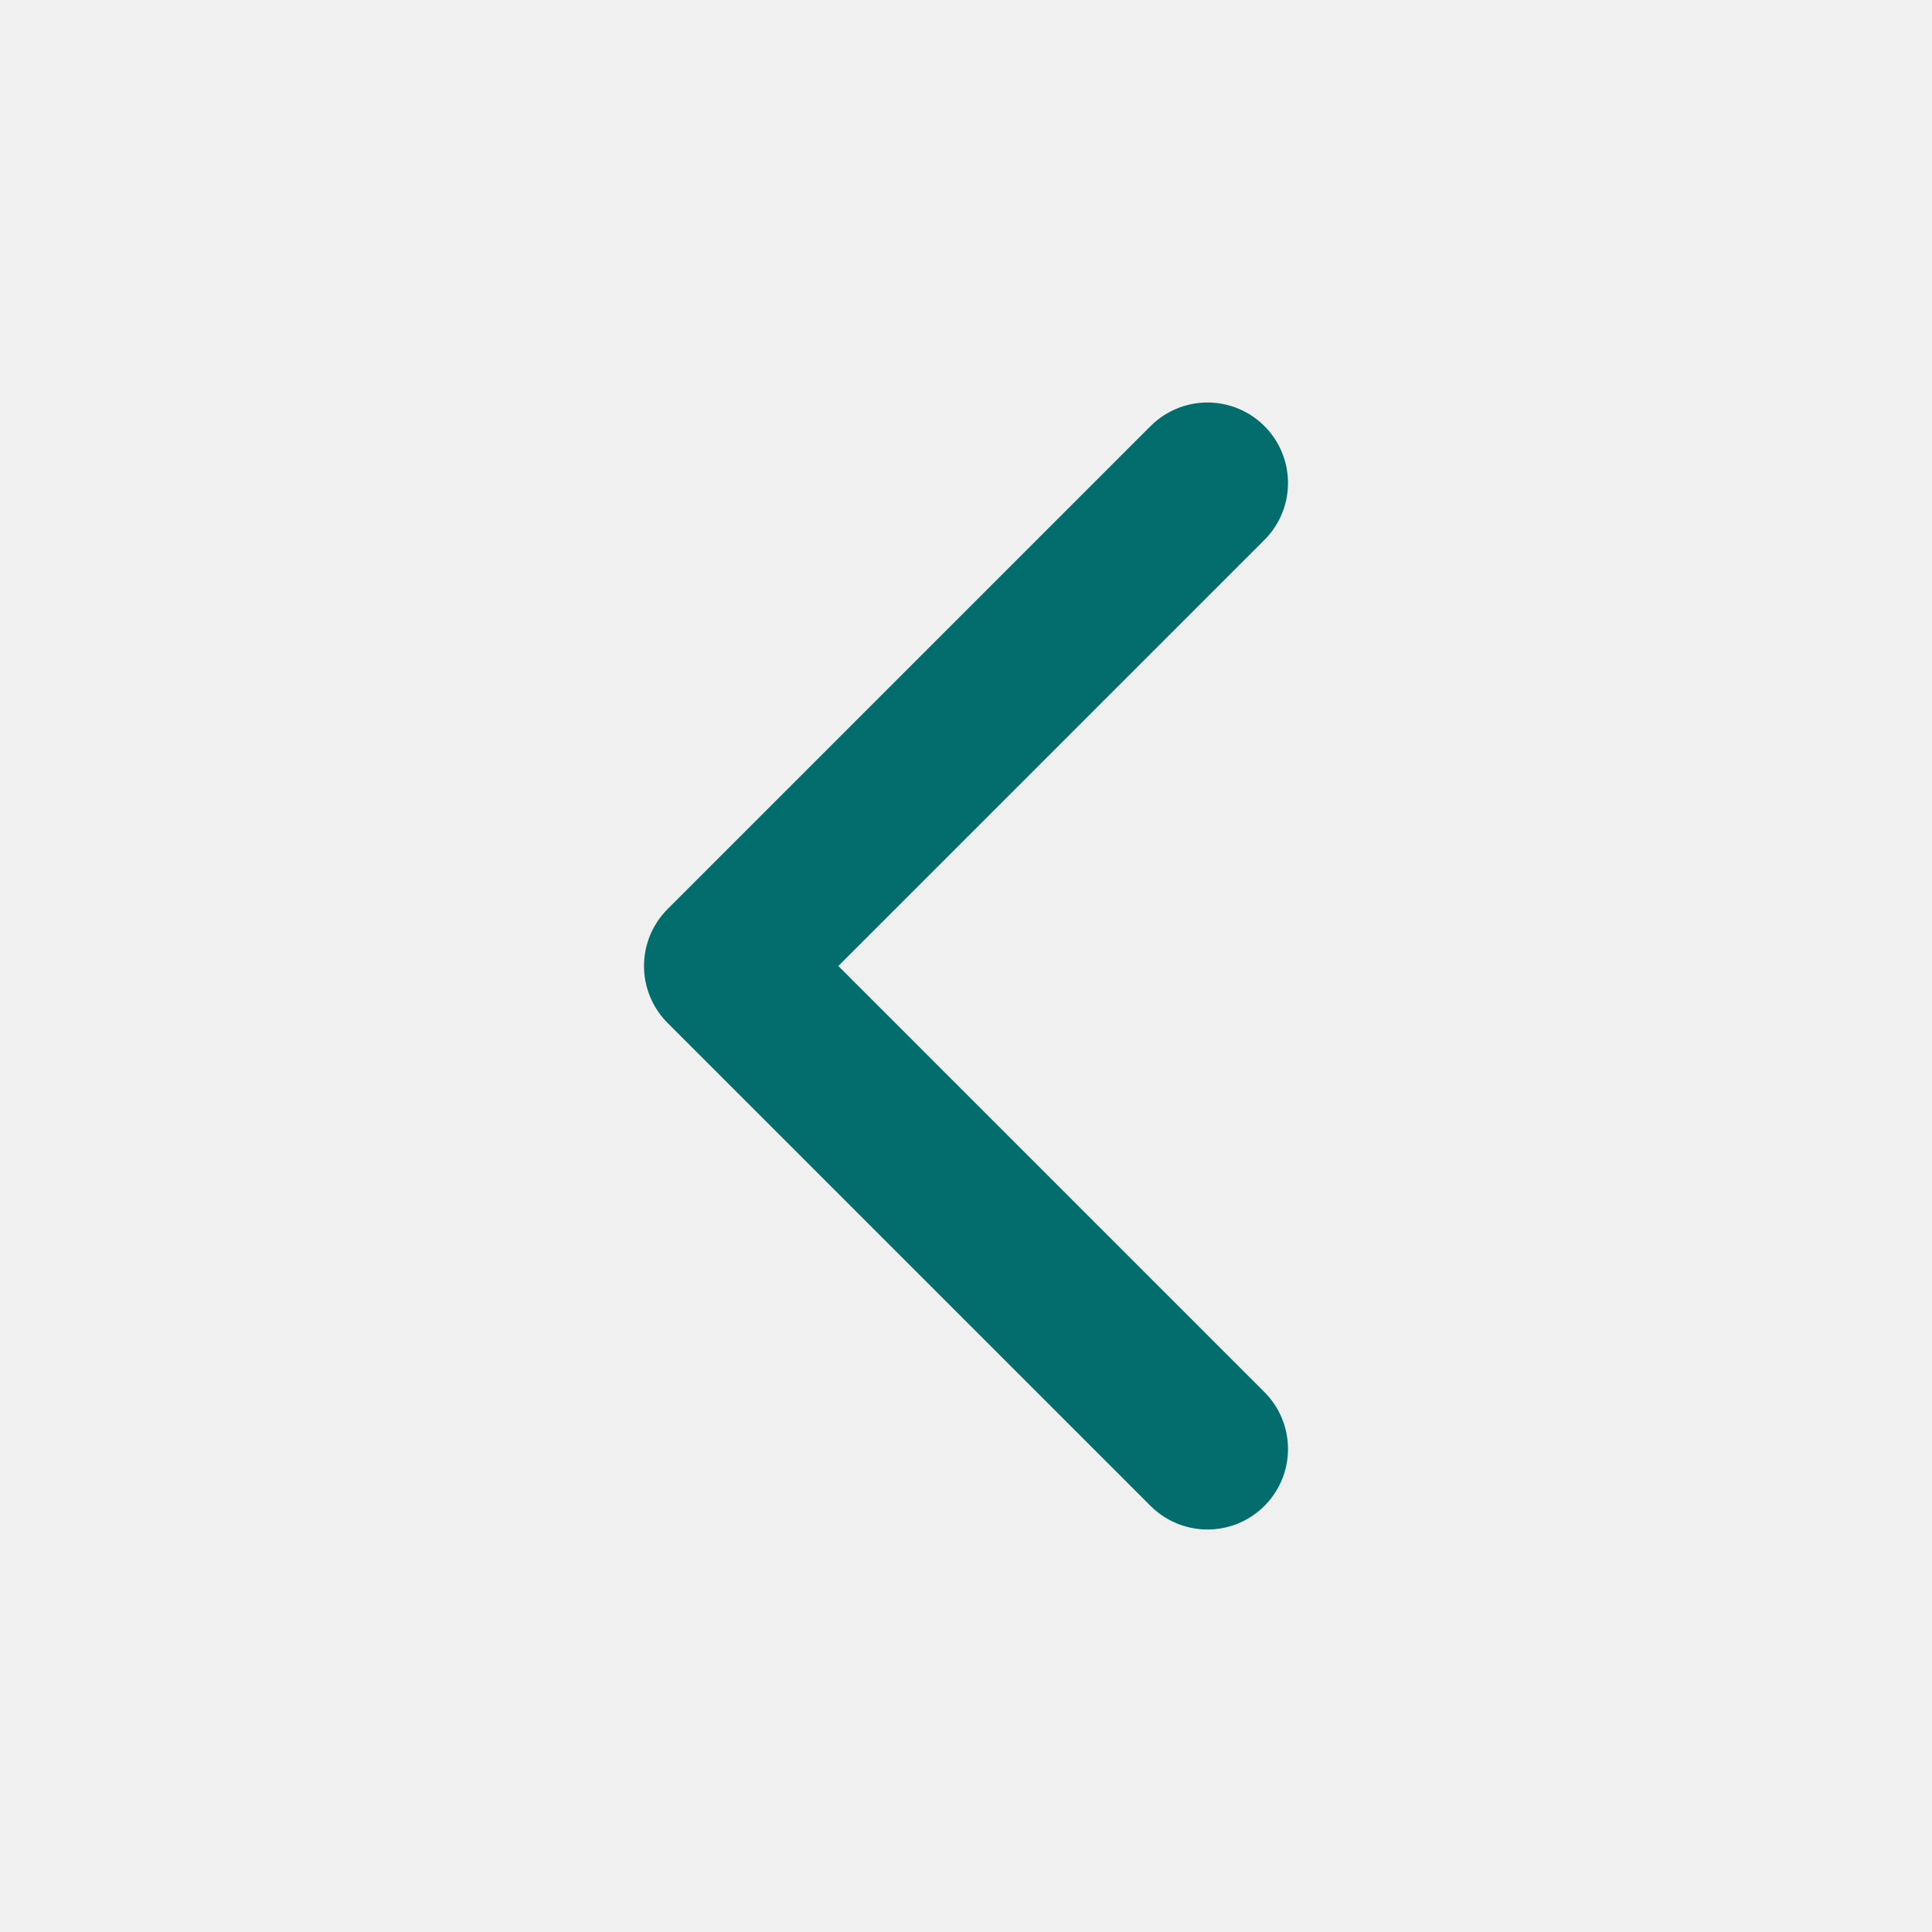
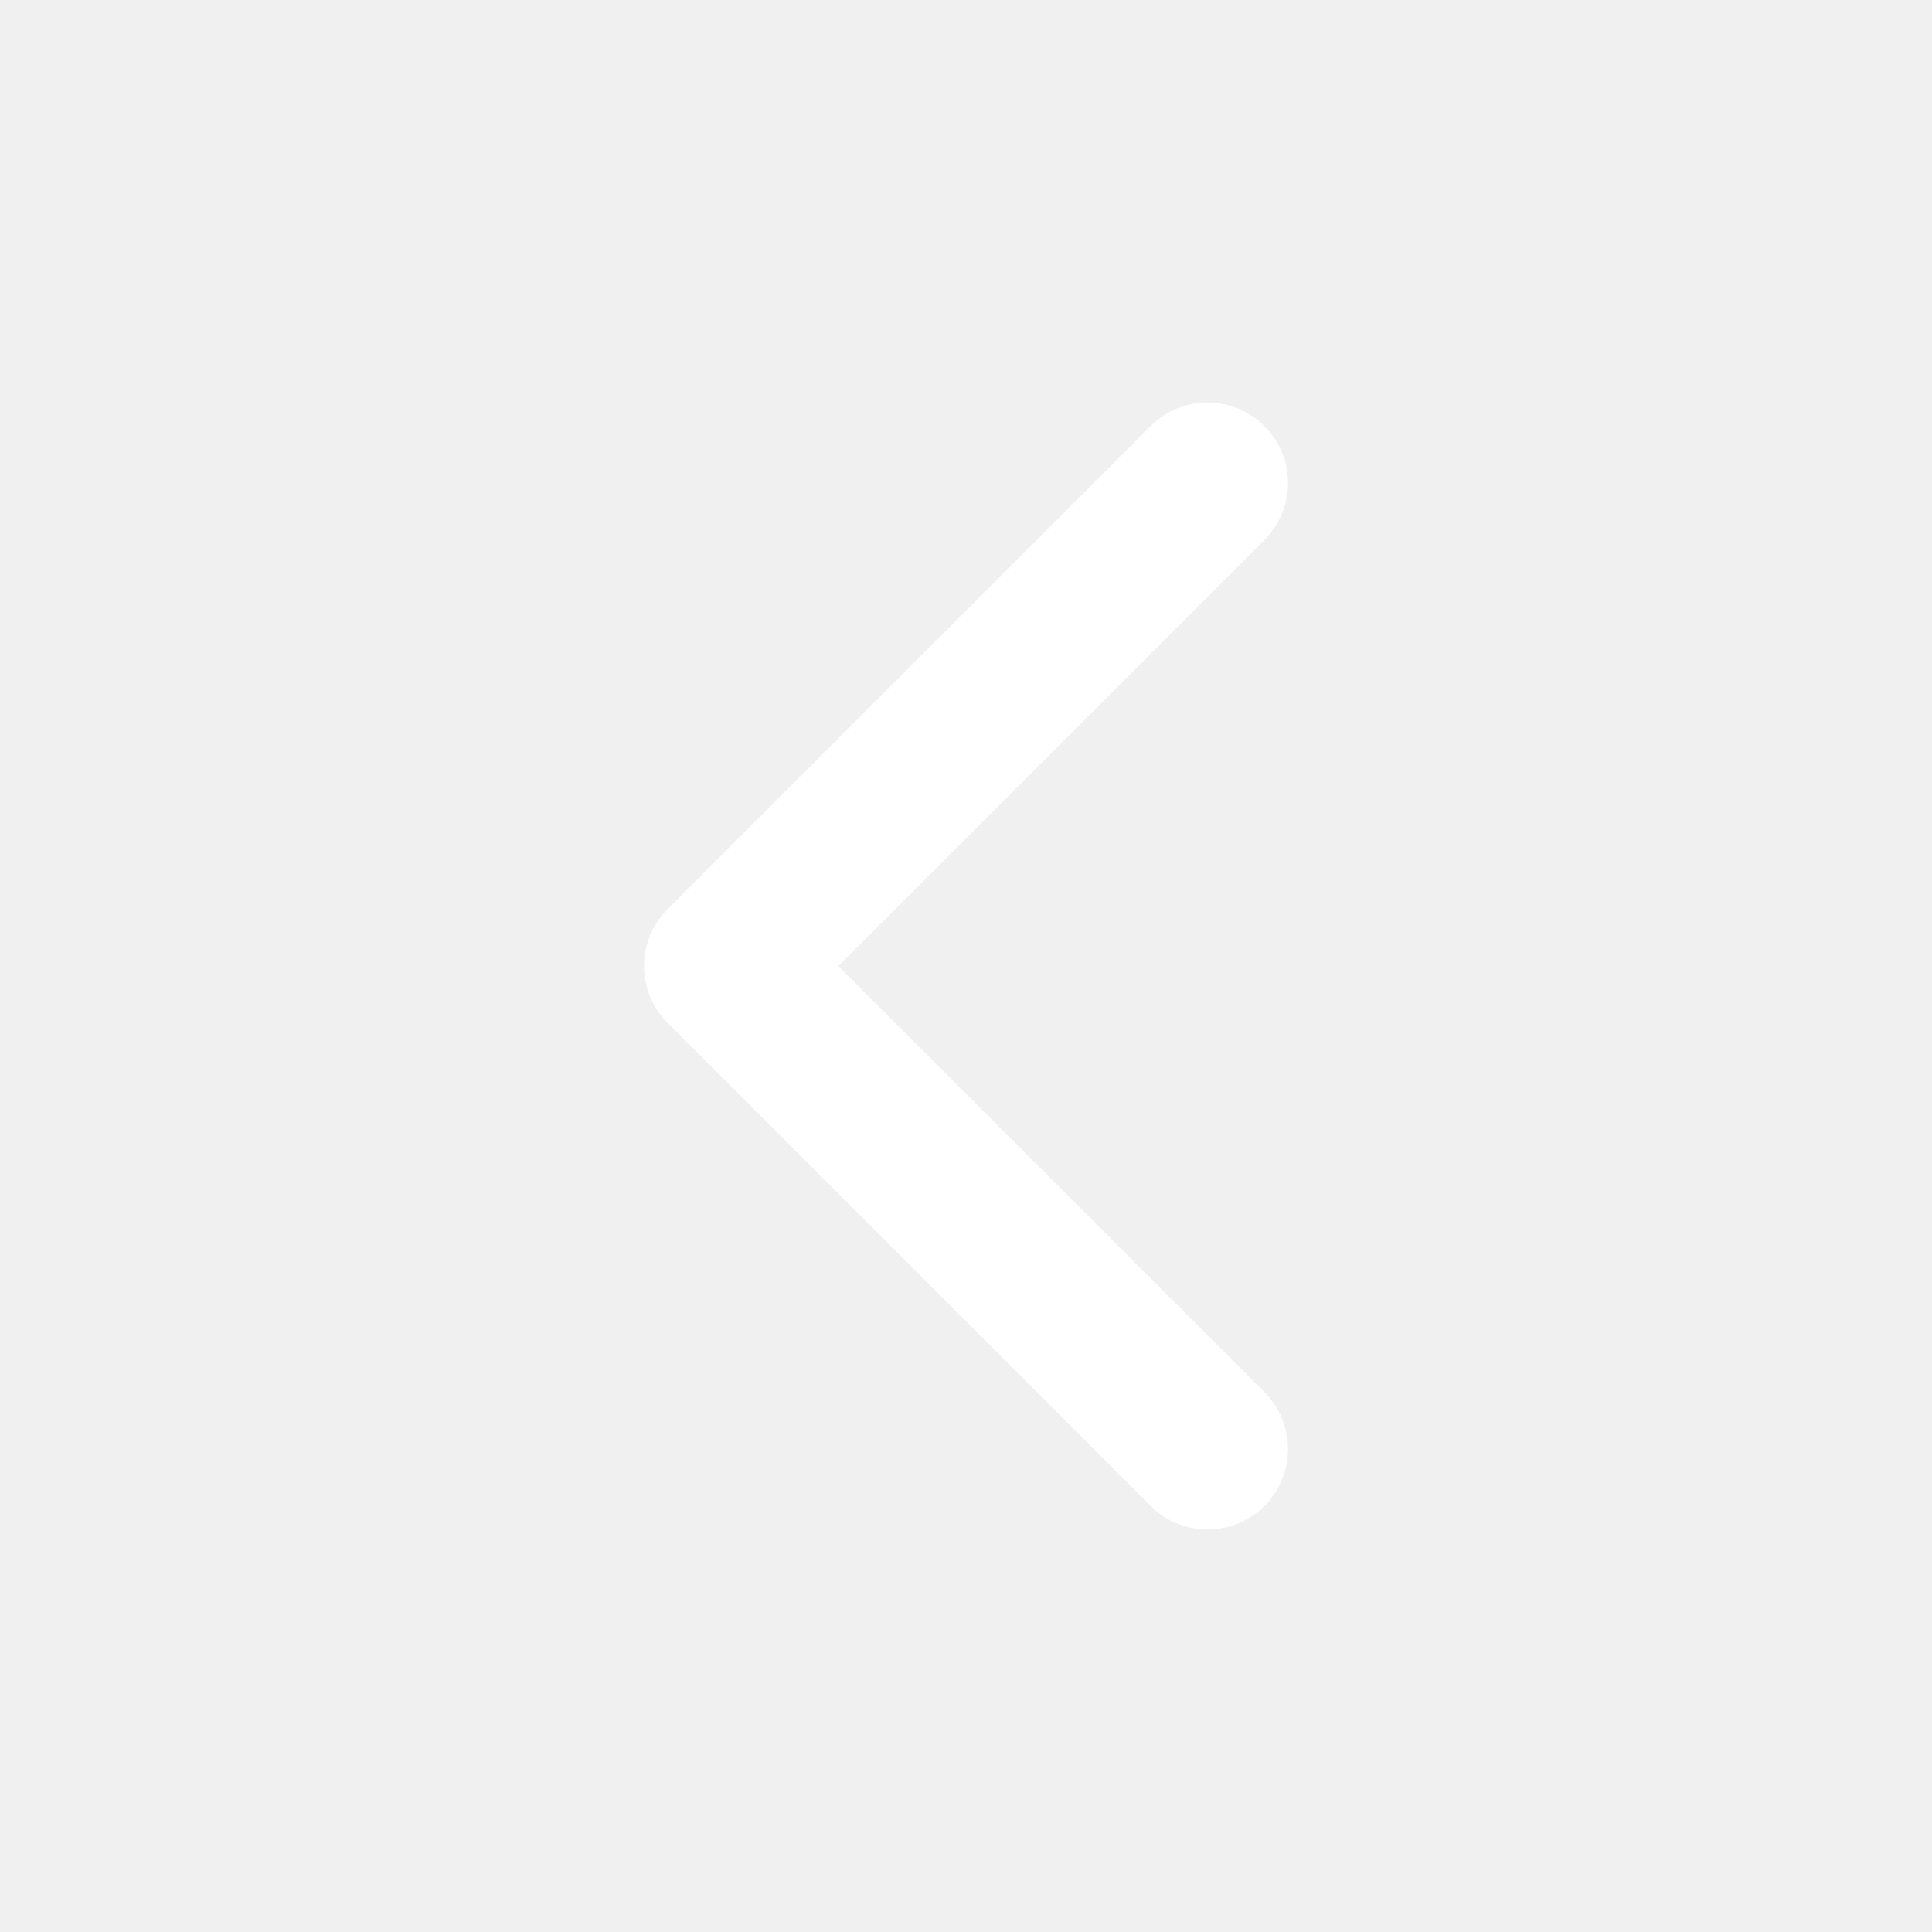
- <svg xmlns="http://www.w3.org/2000/svg" width="24" height="24" viewBox="0 0 24 24" fill="none" stroke="#036d6d" stroke-width="2" stroke-linecap="round" stroke-linejoin="round" class="feather feather-chevron-left">
+ <svg xmlns="http://www.w3.org/2000/svg" width="24" height="24" viewBox="0 0 24 24" fill="none" stroke="#ffffff" stroke-width="2" stroke-linecap="round" stroke-linejoin="round" class="feather feather-chevron-left">
  <polyline points="15 18 9 12 15 6" />
</svg>
